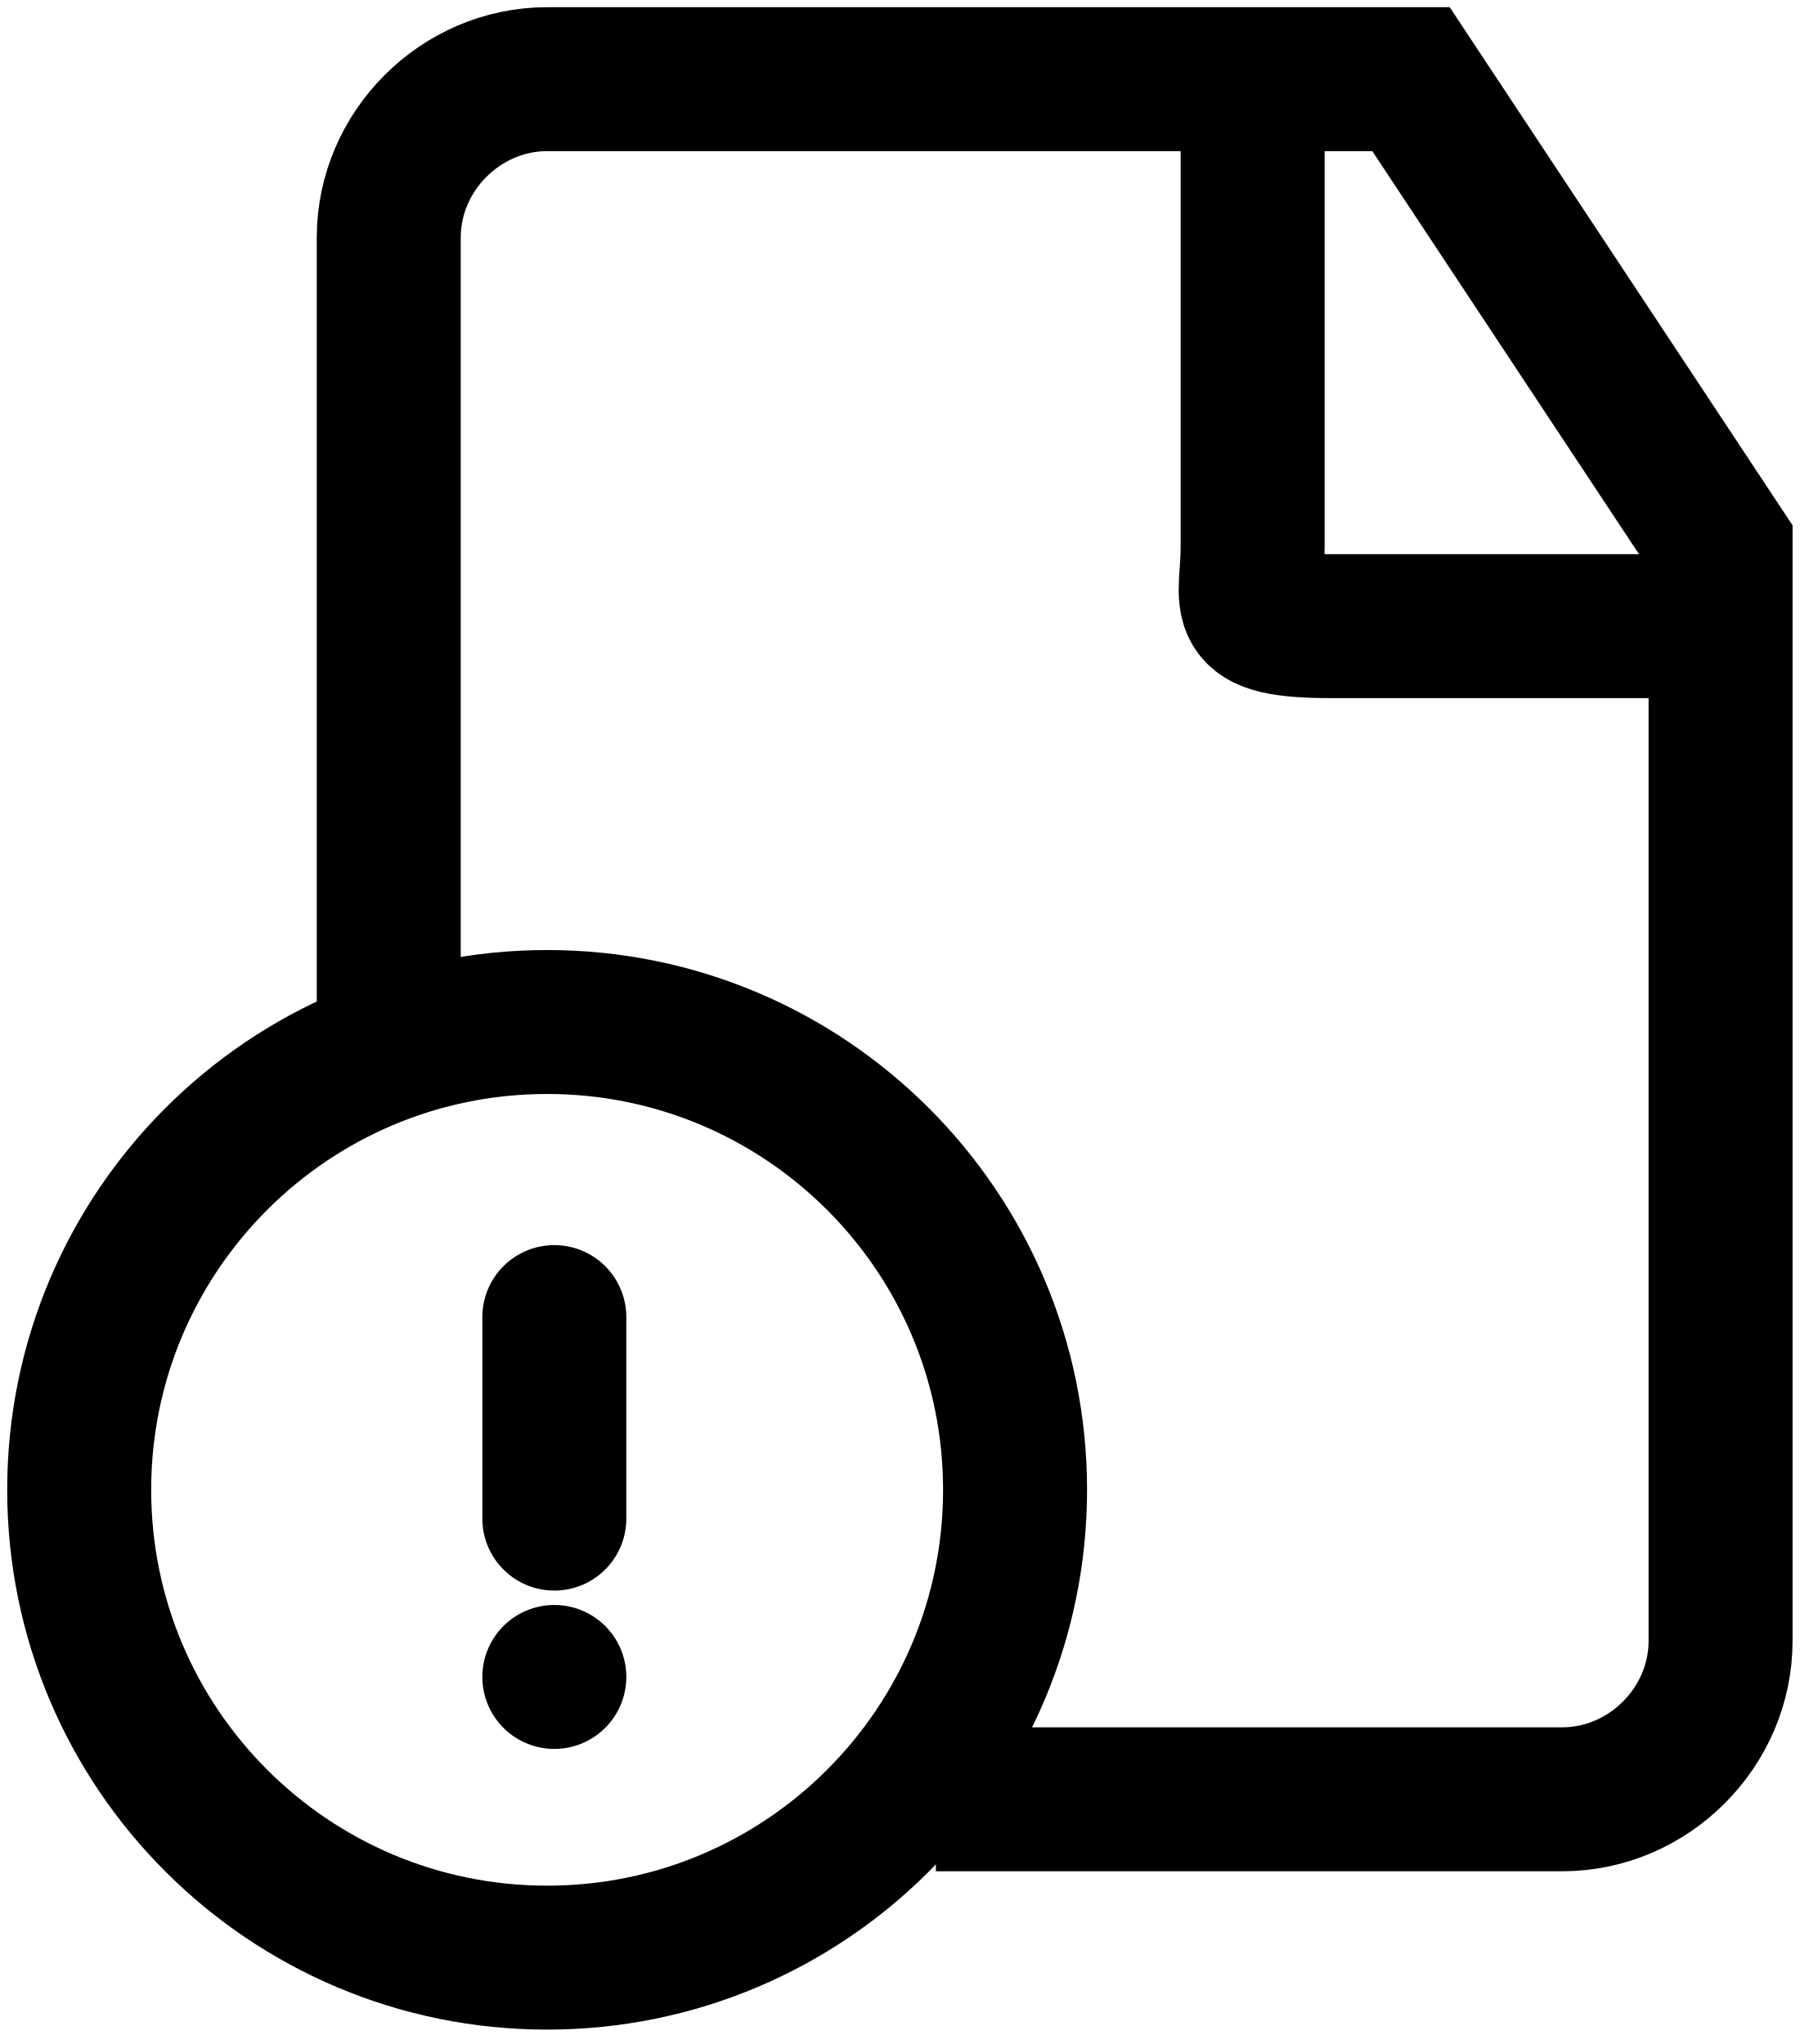
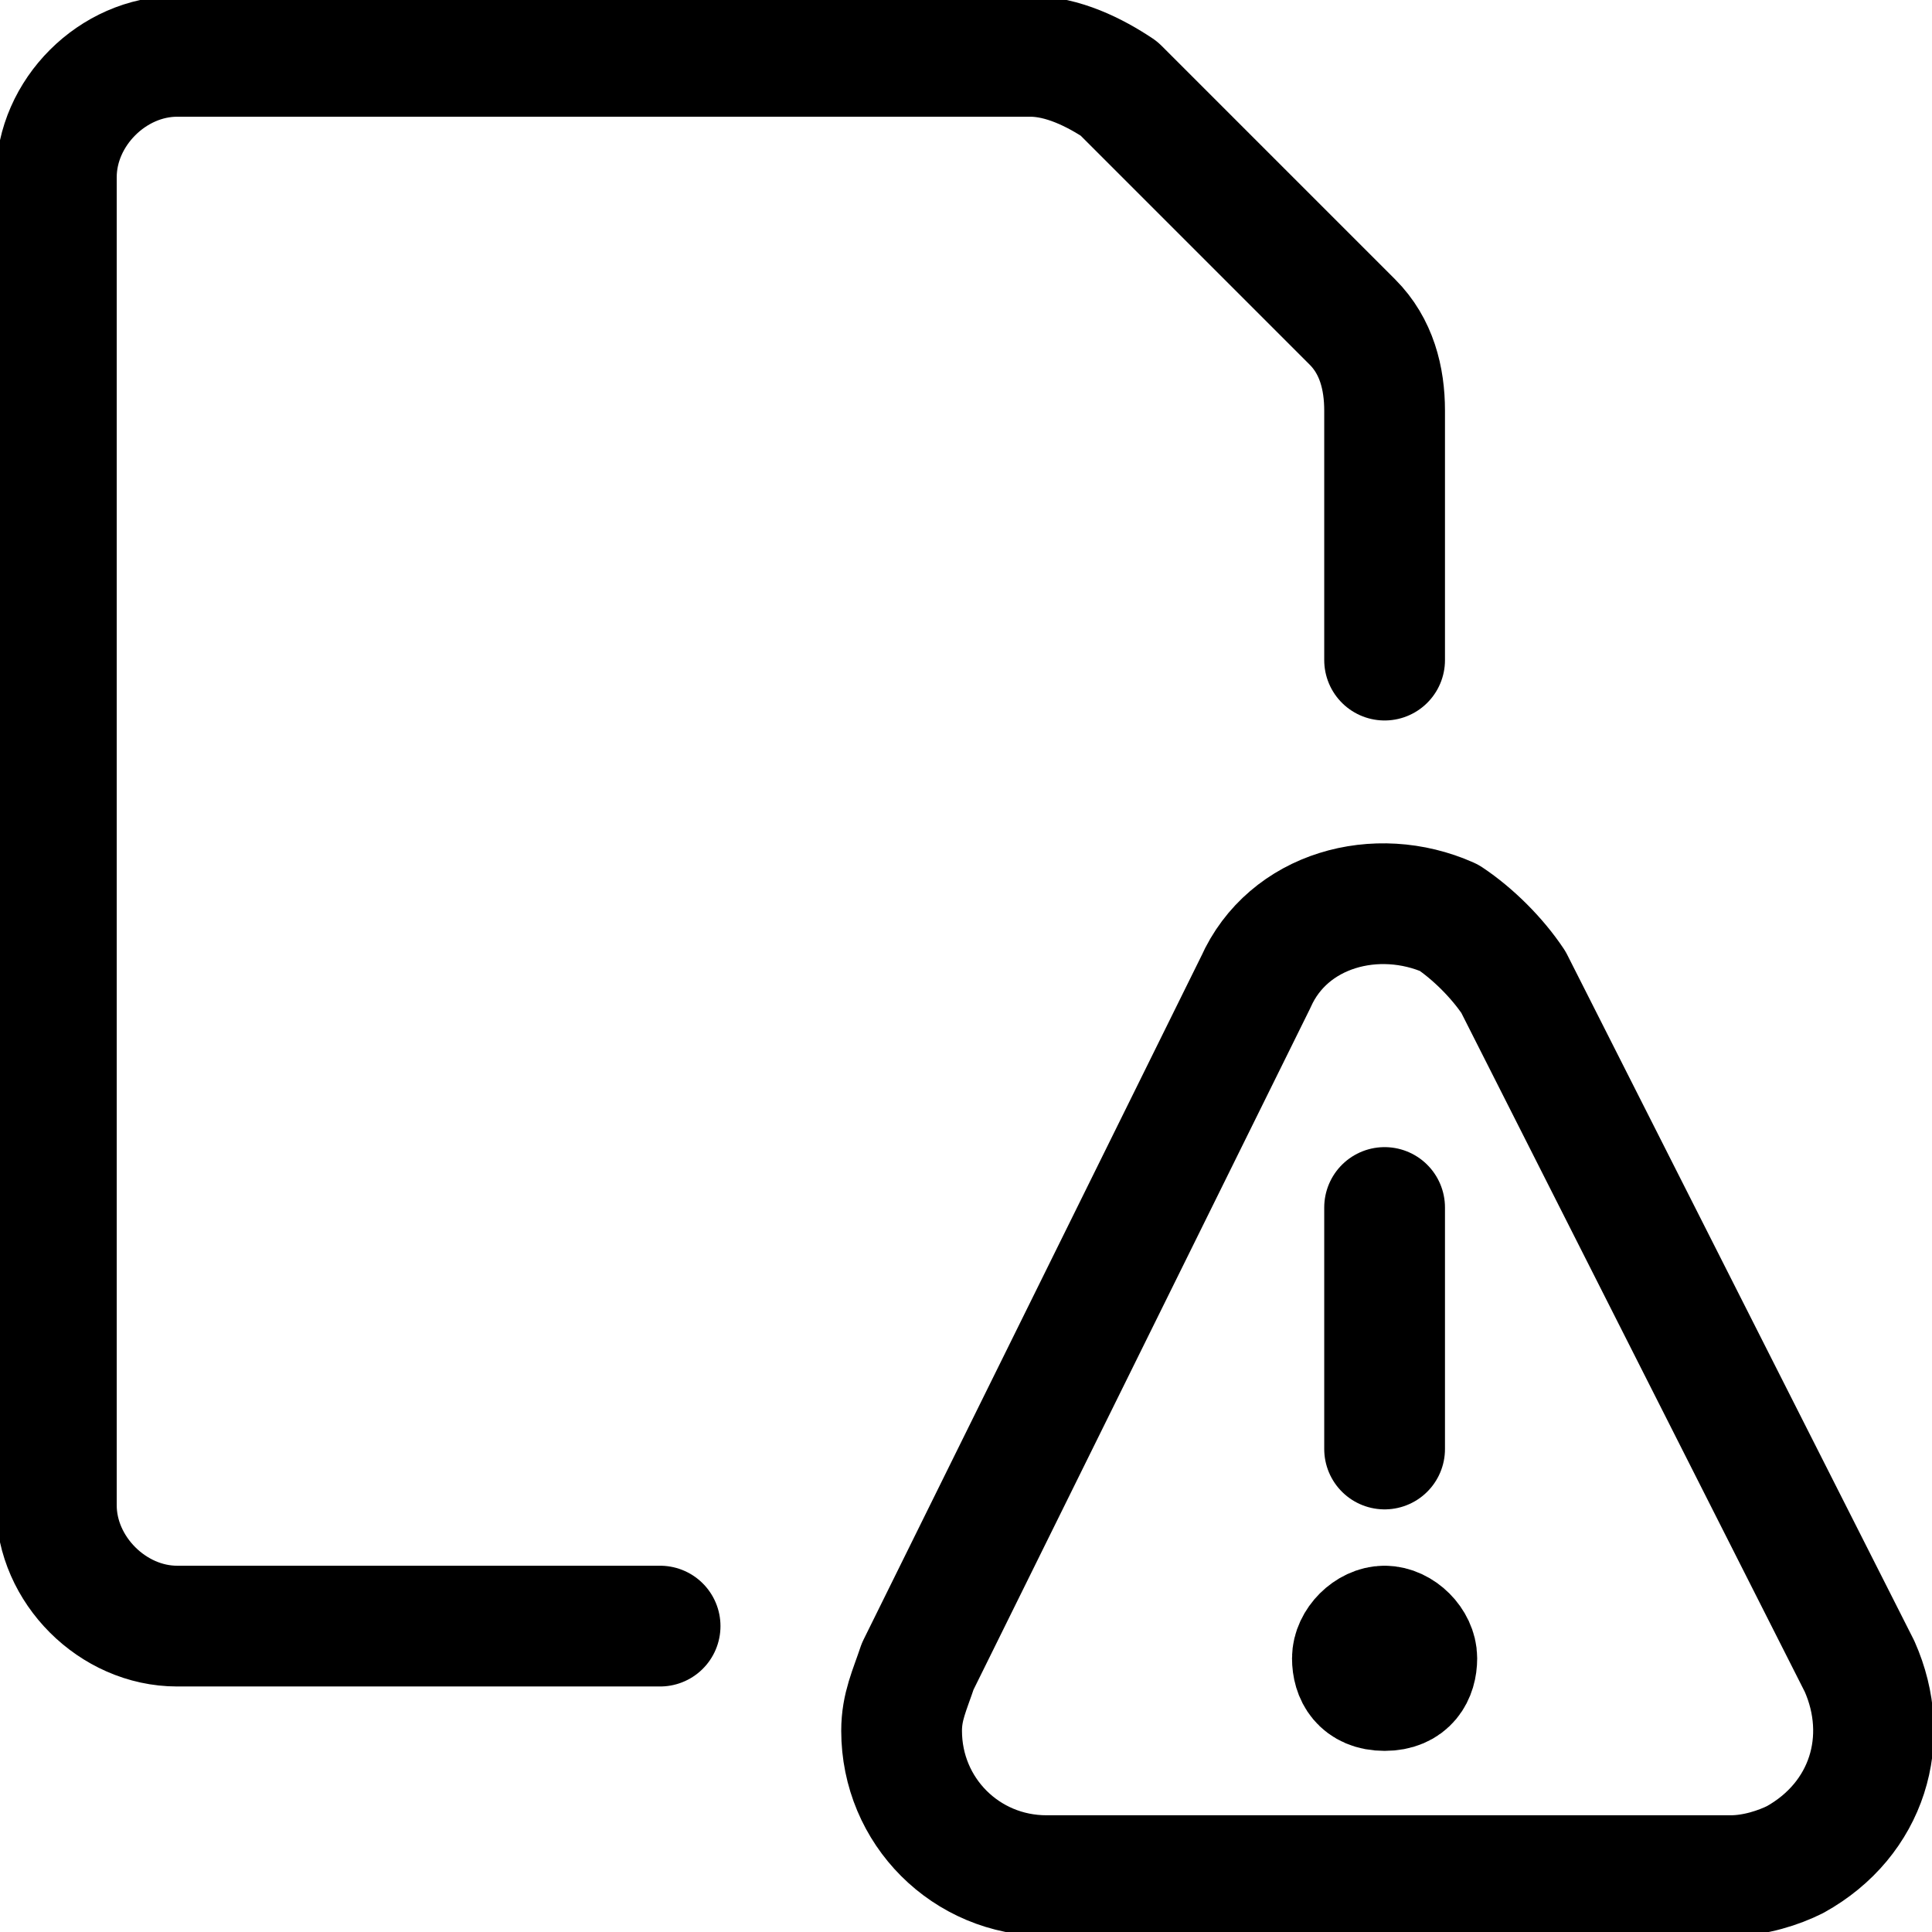
- <svg xmlns="http://www.w3.org/2000/svg" xmlns:xlink="http://www.w3.org/1999/xlink" viewBox="0 0 25 28.4">
-   <g transform="translate(-1008 -591)">
-     <path d="M1015.7 609.3v2.8m0 2.2h0" fill="none" stroke="currentColor" stroke-width="2" stroke-linecap="round" />
-     <defs>
-       <path id="document-warning_svg__a" d="M1008 591h25v28.3h-25z" />
-     </defs>
-     <clipPath id="document-warning_svg__b">
-       <use xlink:href="#document-warning_svg__a" />
-     </clipPath>
-     <g clip-path="url(#document-warning_svg__b)" fill="none" stroke="currentColor" stroke-width="2">
-       <path d="M1013.4 605.1v-10.8c0-1.2 1-2.2 2.2-2.2h12l4.3 6.5v15.2c0 1.2-1 2.2-2.2 2.2h-8.7" />
-       <path d="M1025.4 592.1v6.5c0 .8-.3 1.1 1.1 1.1h5.1m-16 18.5a6.5 6.5 0 100-13 6.5 6.5 0 100 13z" />
-     </g>
-   </g>
+ <svg xmlns="http://www.w3.org/2000/svg" version="1.1" id="_2" x="0" y="0" viewBox="0 0 24 24" xml:space="preserve">
+   <style>.document-warning-2-st0{fill:none;stroke:currentColor;stroke-width:1.5;stroke-linecap:round;stroke-linejoin:round}</style>
+   <path id="Контур_560" class="document-warning-2-st0" d="M17.2 20.2c.2 0 .4.2.4.4s-.1.4-.4.4-.4-.2-.4-.4.2-.4.4-.4" />
+   <path id="Линия_212" class="document-warning-2-st0" d="M17.2 18v-3" />
+   <path id="Контур_561" class="document-warning-2-st0" d="M23.1 20.7c.4.9.1 1.9-.8 2.4-.2.1-.5.2-.8.2H13c-1 0-1.8-.8-1.8-1.8 0-.3.1-.5.2-.8l4.2-8.5c.4-.9 1.5-1.2 2.4-.8.3.2.6.5.8.8l4.3 8.5z" />
+   <path id="Контур_562" class="document-warning-2-st0" d="M8.2 20.2h-6c-.8 0-1.5-.7-1.5-1.5V2.2c0-.8.7-1.5 1.5-1.5h10.6c.4 0 .8.2 1.1.4L16.8 4c.3.3.4.7.4 1.1v3.1" />
</svg>
